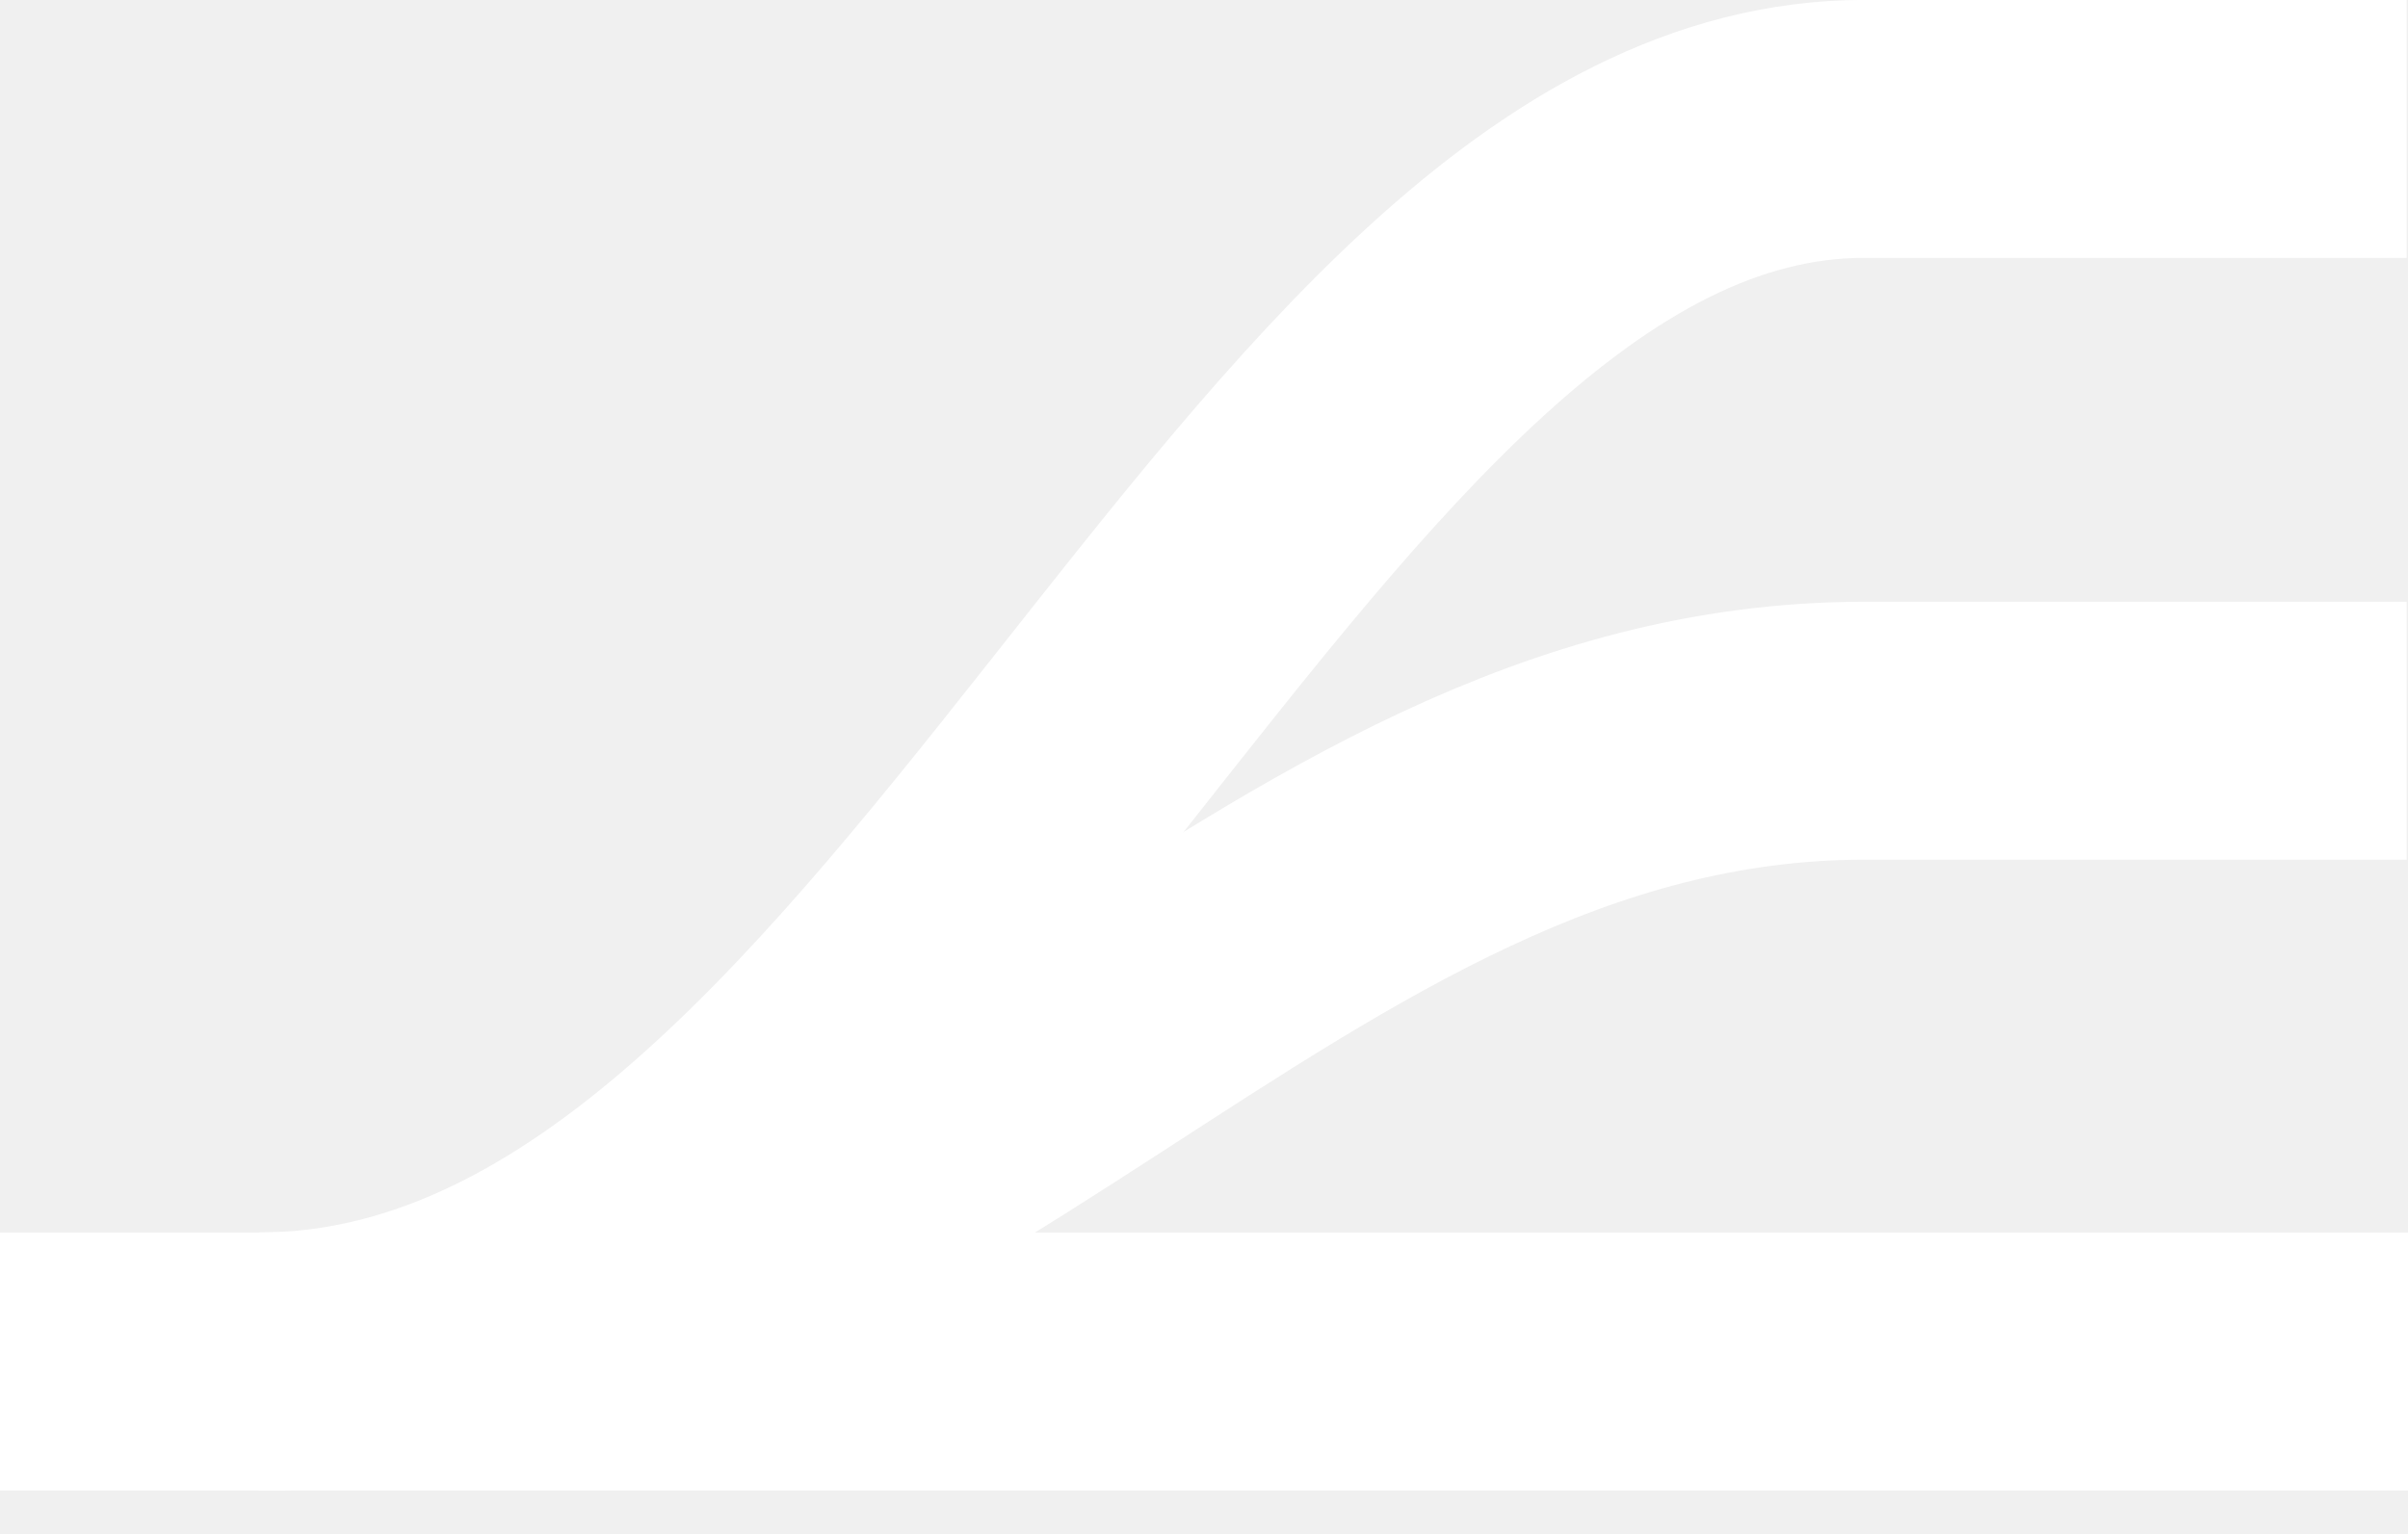
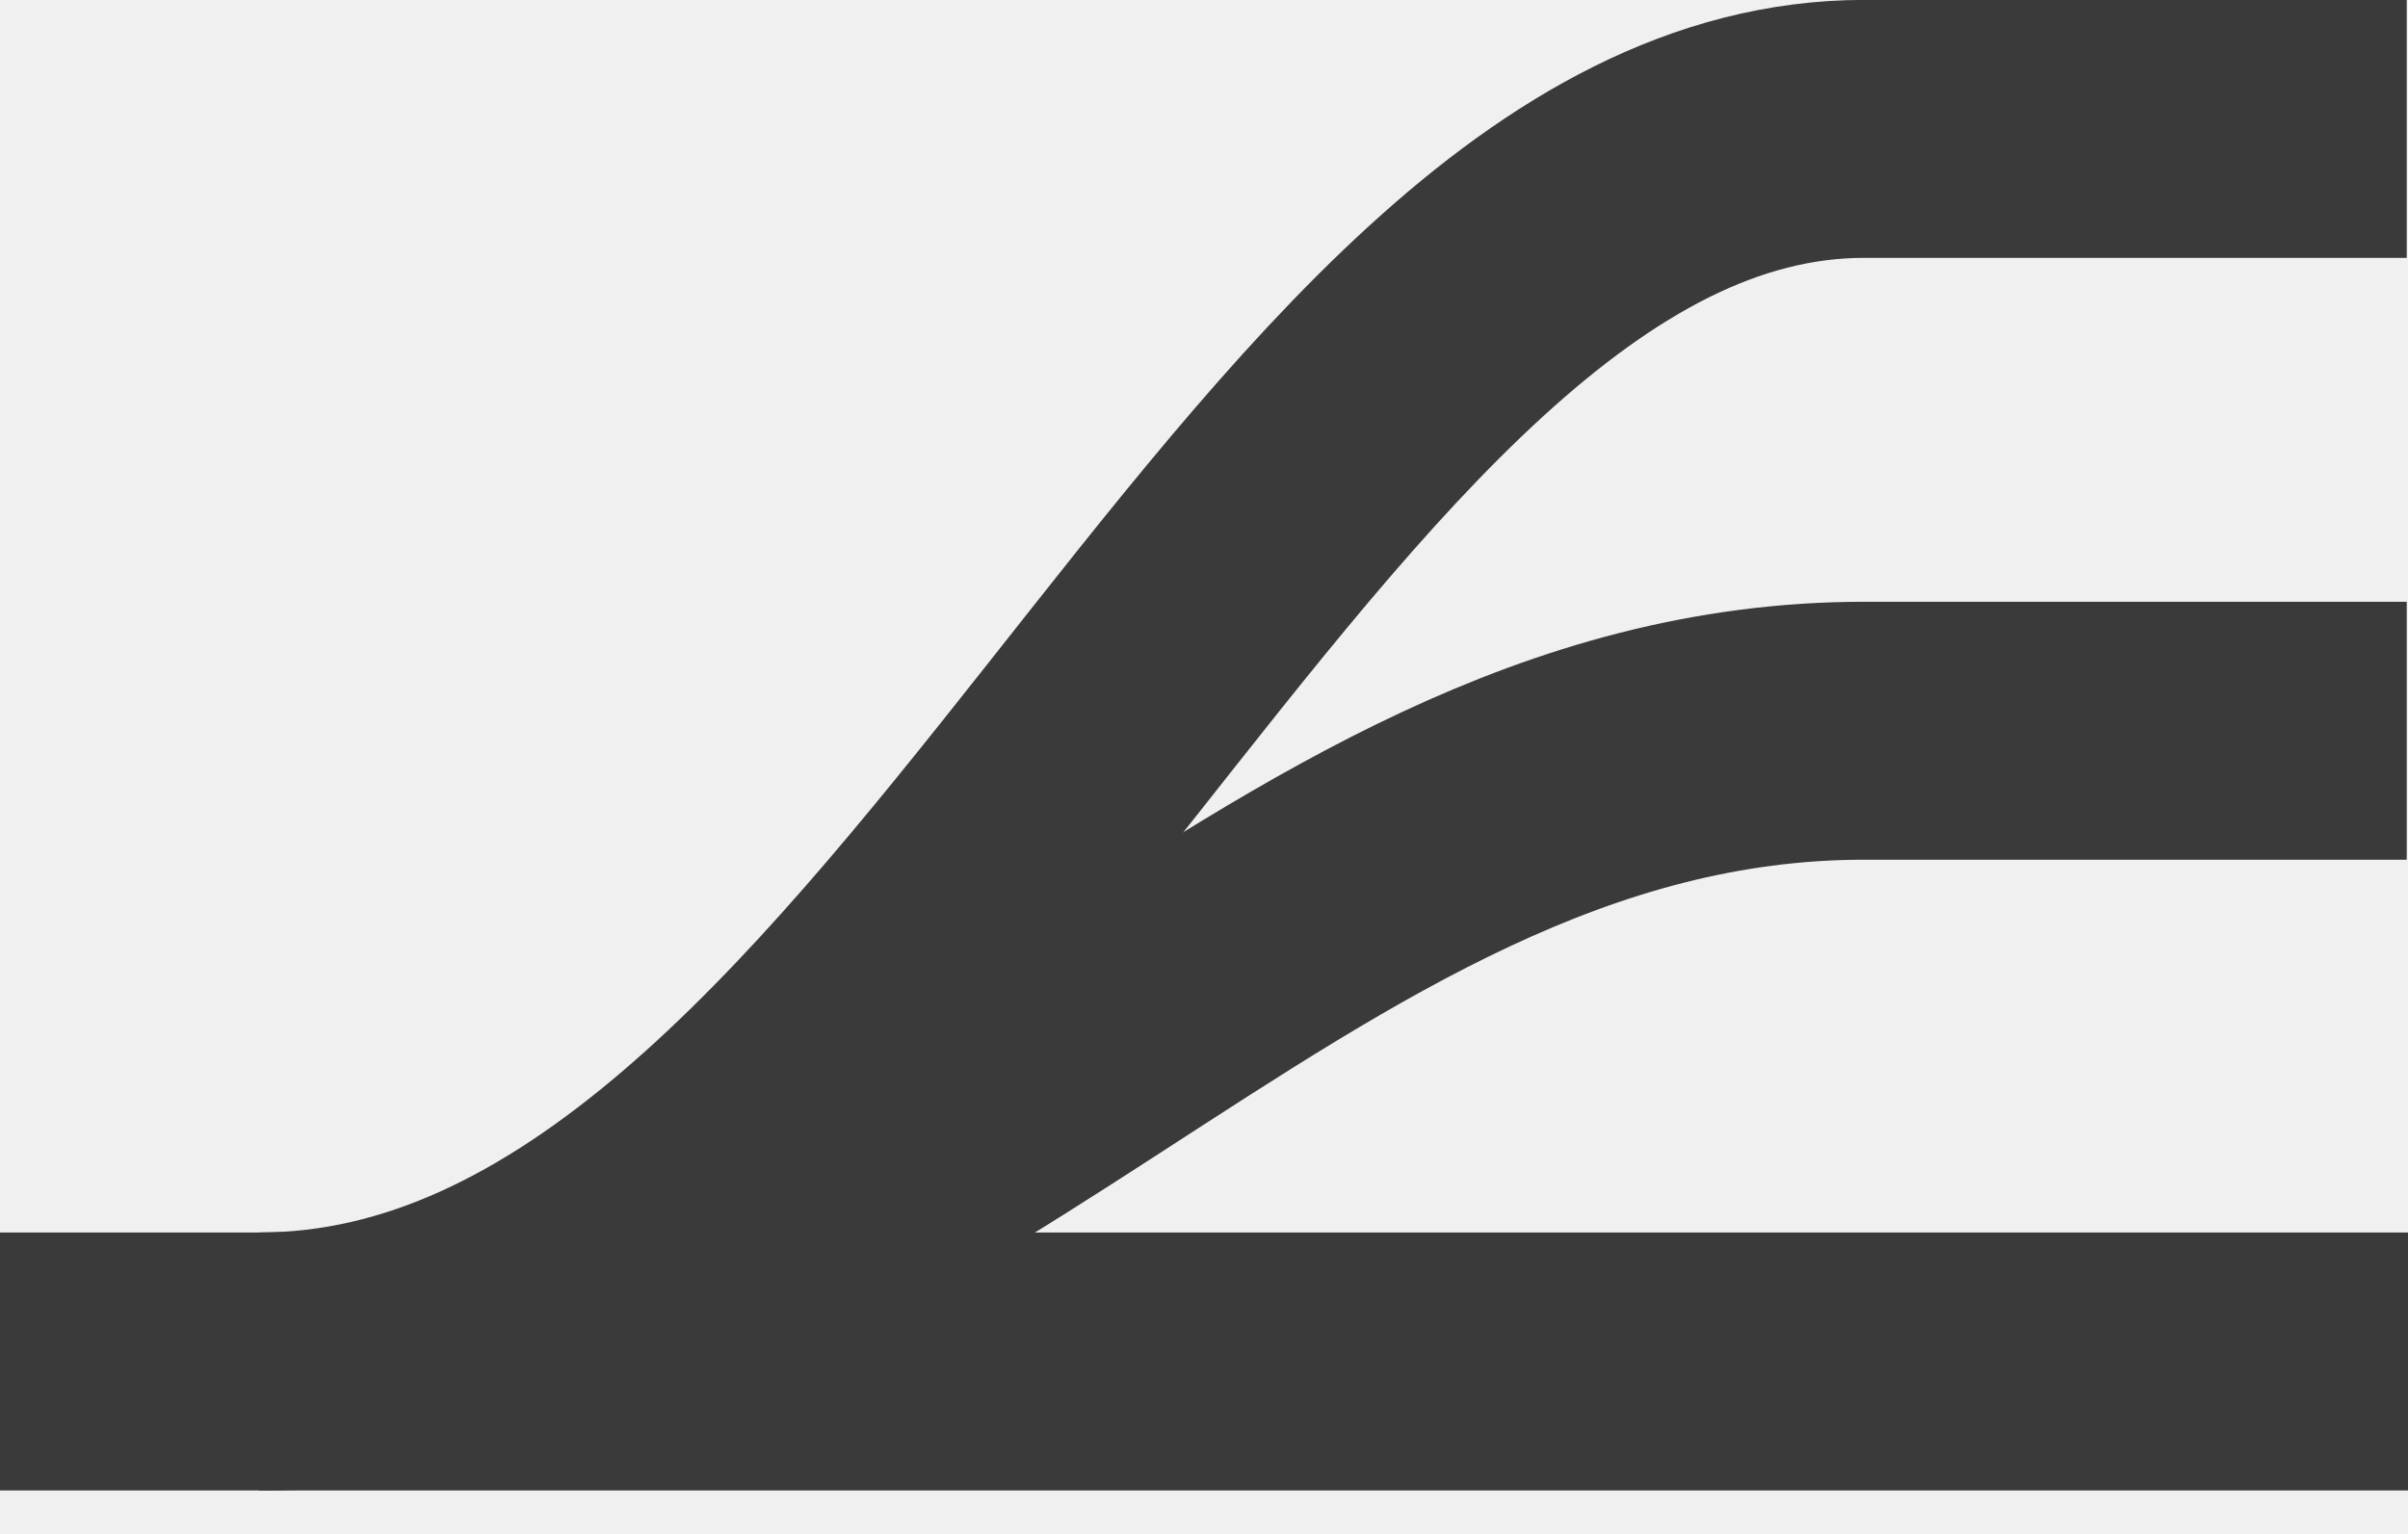
<svg xmlns="http://www.w3.org/2000/svg" version="1.1" x="0px" y="0px" width="28px" height="17.835px" viewBox="0 0 28 17.835" enable-background="new 0 0 28 17.835" xml:space="preserve">
  <g id="Layer_2" display="none">
    <rect y="-0.708" display="inline" width="28" height="18.543" />
  </g>
  <g id="Layer_1">
-     <path fill="none" stroke="#FFFFFF" stroke-width="3" stroke-miterlimit="10" d="M3.01,15.835c7.74,0,11.74-7.336,18.668-7.336   c4.697,0,6.307,0,6.307,0" />
-     <path fill="none" stroke="#FFFFFF" stroke-width="3" stroke-miterlimit="10" d="M3.01,15.835c7.74,0,11.74-14.336,18.668-14.336   c4.697,0,6.307,0,6.307,0" />
-     <line fill="none" stroke="#FFFFFF" stroke-width="3" stroke-miterlimit="10" x1="0" y1="15.835" x2="28" y2="15.835" />
+     <path fill="none" stroke="#3A3A3A" stroke-width="3" stroke-miterlimit="10" d="M3.01,15.835c7.74,0,11.74-7.336,18.668-7.336   c4.697,0,6.307,0,6.307,0" />
+     <path fill="none" stroke="#3A3A3A" stroke-width="3" stroke-miterlimit="10" d="M3.01,15.835c7.74,0,11.74-14.336,18.668-14.336   c4.697,0,6.307,0,6.307,0" />
+     <line fill="none" stroke="#3A3A3A" stroke-width="3" stroke-miterlimit="10" x1="0" y1="15.835" x2="28" y2="15.835" />
  </g>
</svg>
